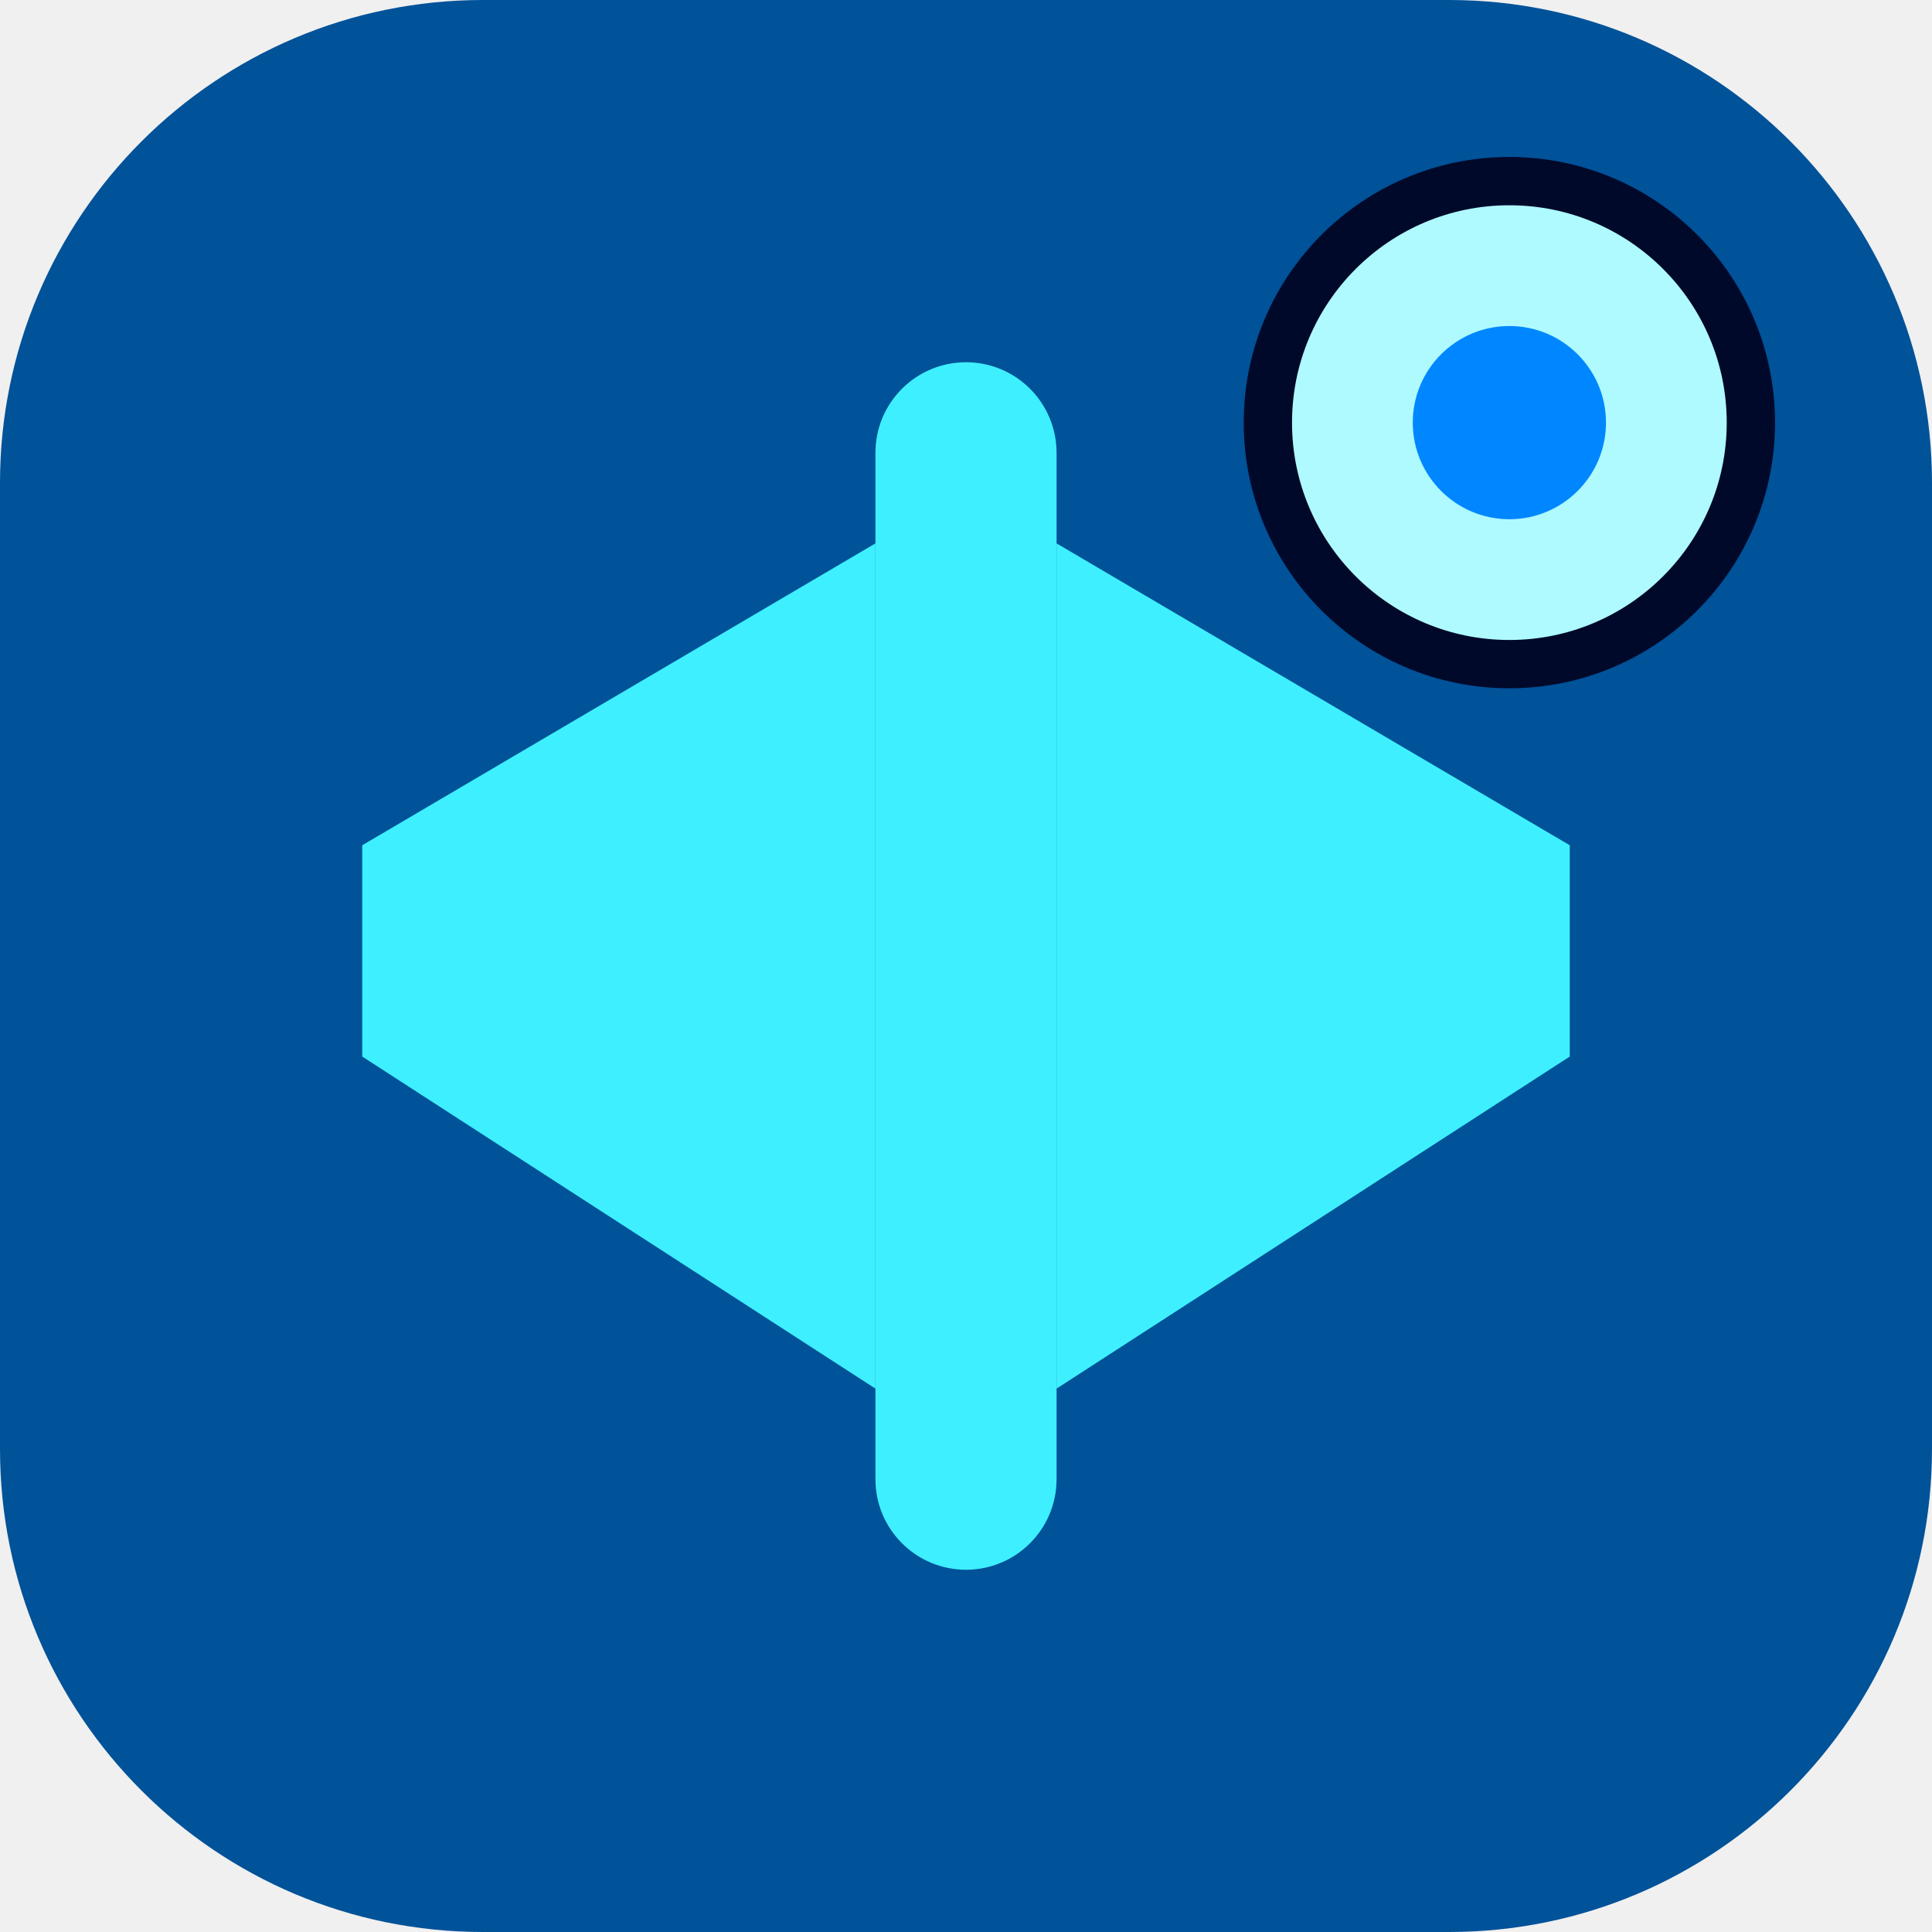
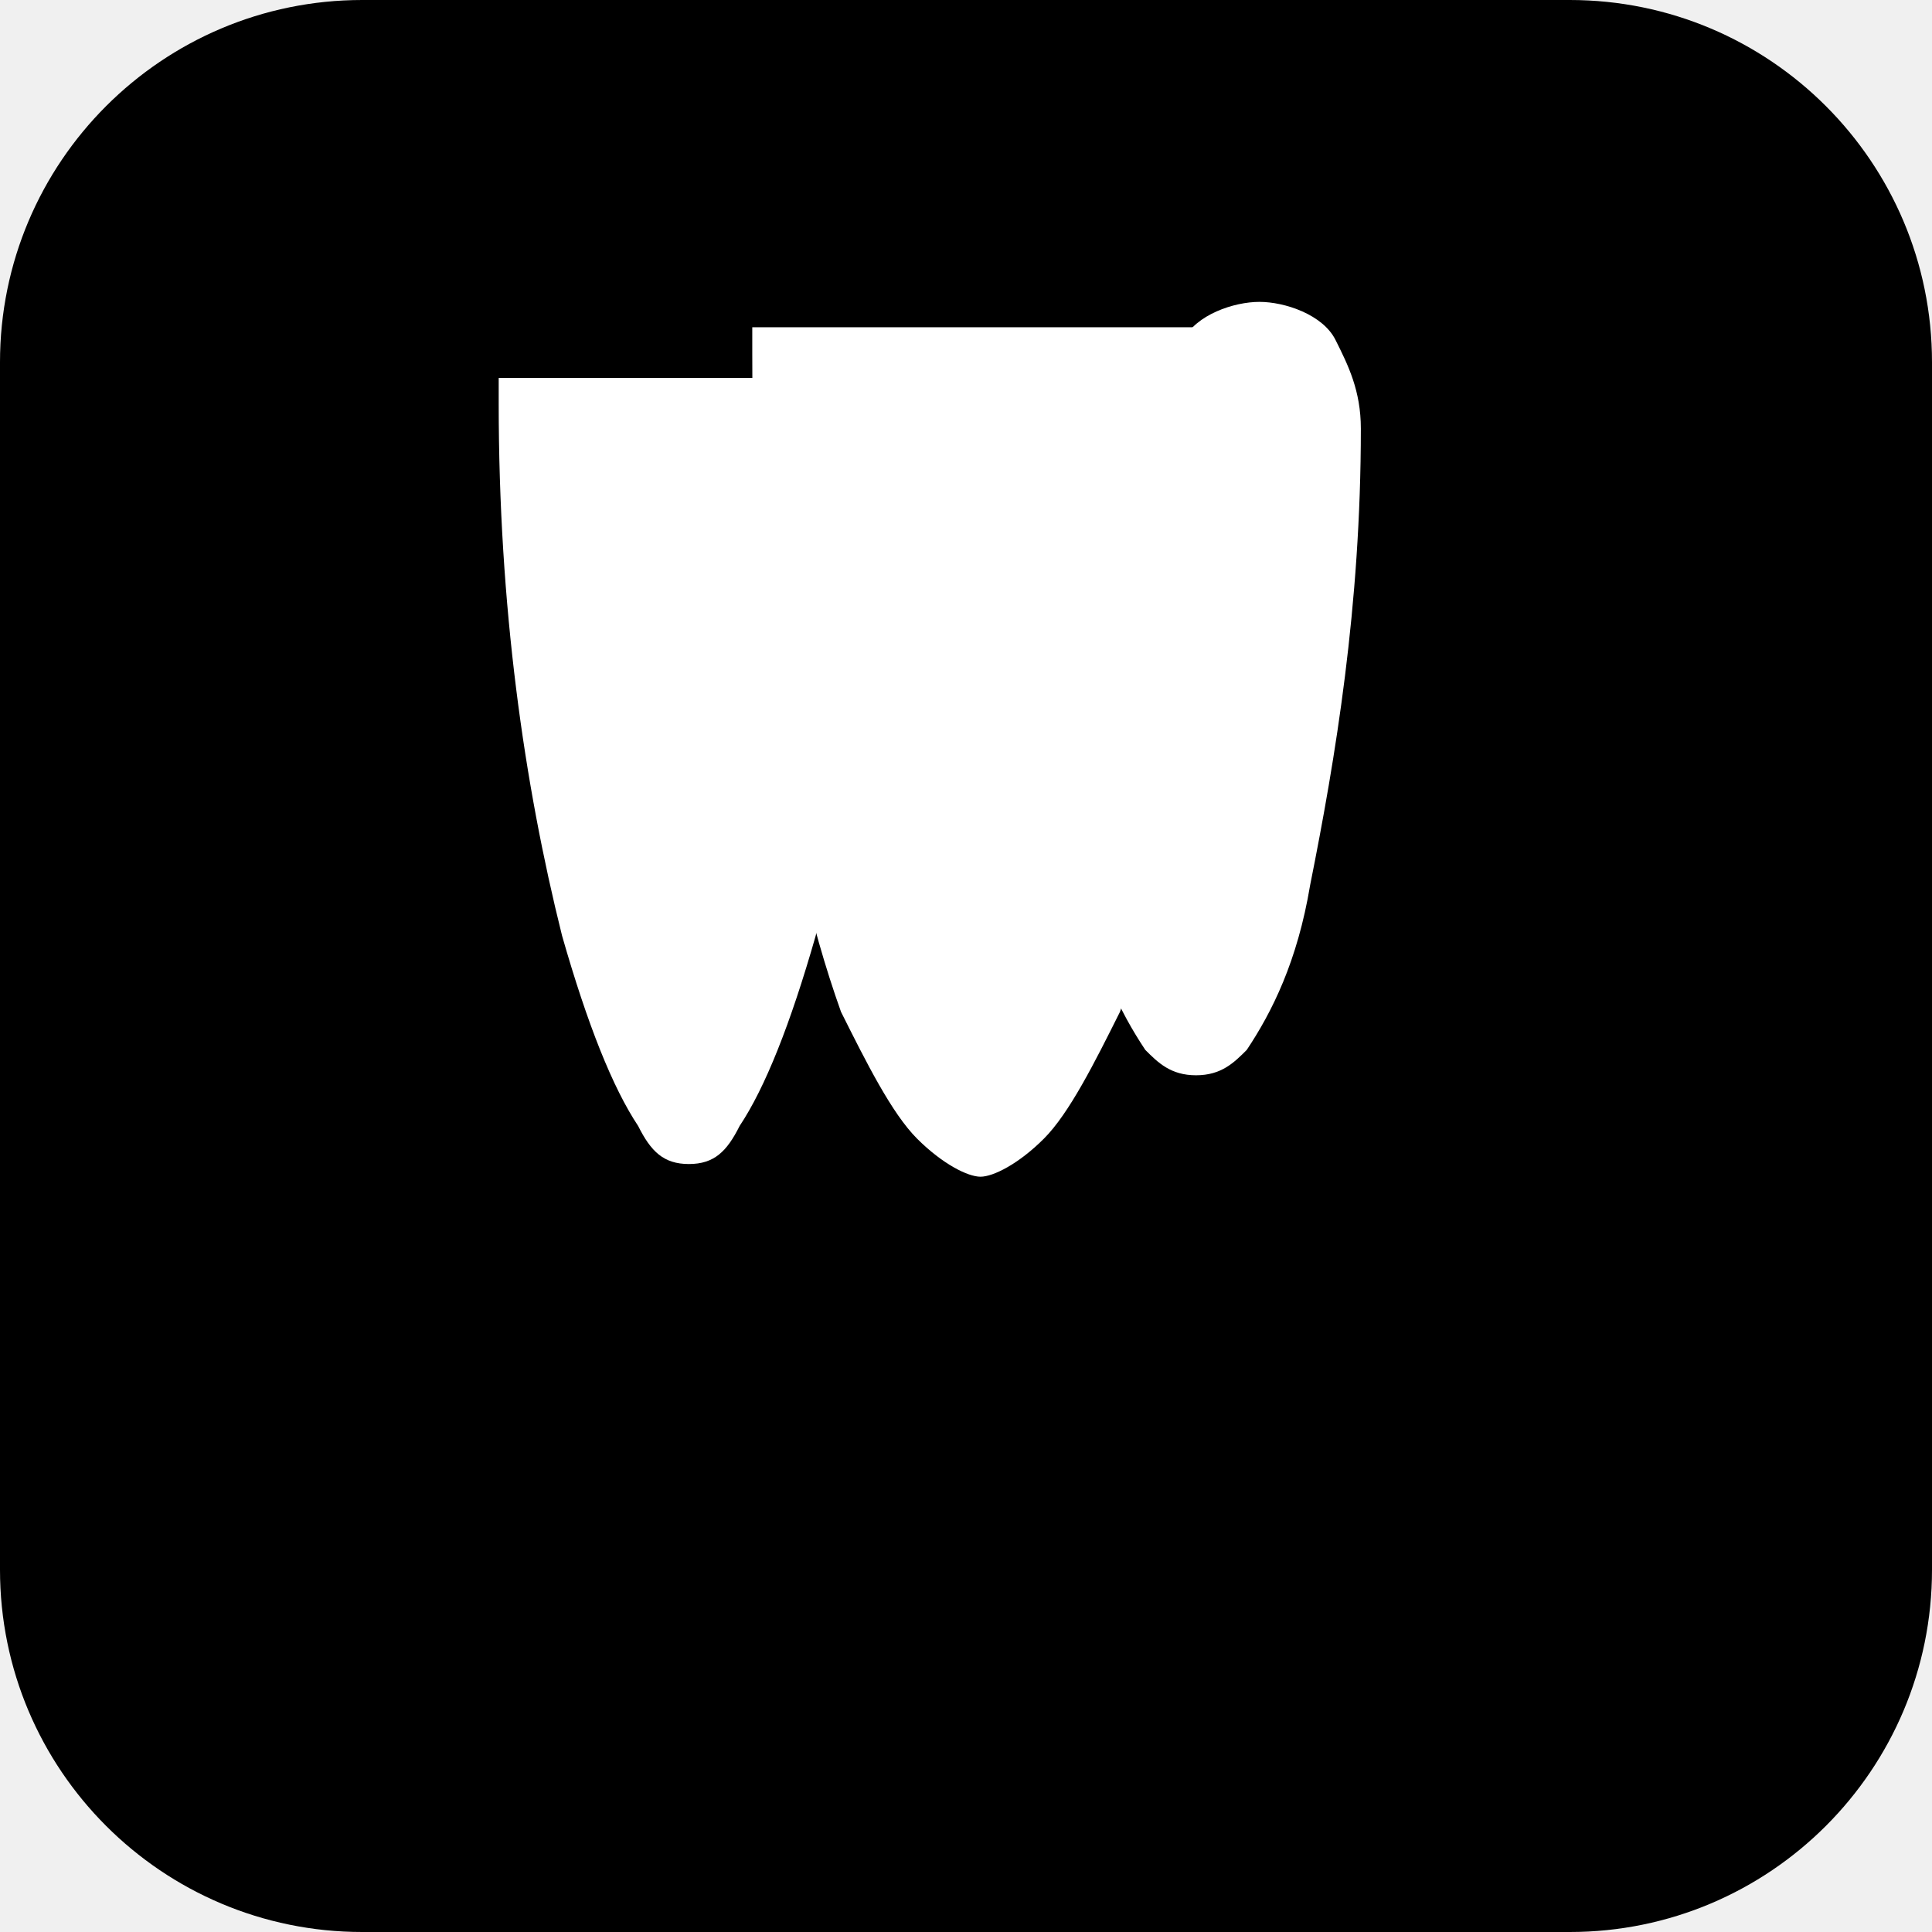
- <svg xmlns="http://www.w3.org/2000/svg" viewBox="0 0 32 32" role="img" aria-label="Personal AI">
-   <defs>
-     <linearGradient id="f-bg" x1="4" y1="2" x2="28" y2="30">
-       <stop offset="0" stop-color="#005299" />
-       <stop offset="1" stop-color="#00092A" />
-     </linearGradient>
-     <linearGradient id="f-wing" x1="16" y1="6" x2="16" y2="26">
-       <stop offset="0" stop-color="#3EF0FF" />
-       <stop offset="1" stop-color="#0087FF" />
-     </linearGradient>
-   </defs>
-   <rect width="32" height="32" rx="8" fill="url(#f-bg)" />
-   <g fill="url(#f-wing)">
-     <rect x="14.5" y="6" width="3" height="20" rx="1.5" />
-     <path d="M14.5 9 6 14v3.5L14.5 23V9z" />
-     <path d="M17.5 9 26 14v3.5L17.5 23V9z" />
+ <svg xmlns="http://www.w3.org/2000/svg" viewBox="0 0 64 64" fill="none">
+   <rect width="64" height="64" rx="12" fill="#000000" />
+   <g fill="#FFFFFF" transform="translate(14 10) scale(0.42)">
+     <path d="M6 8c0 16 2 30 5 42 2 7 4 12 6 15 1 2 2 3 4 3 2 0 3-1 4-3 2-3 4-8 6-15 3-12 5-26 5-42V6H6v2z" />
+     <path d="M26 4c0 20 2 38 7 52 2 4 4 8 6 10 2 2 4 3 5 3s3-1 5-3c2-2 4-6 6-10 5-14 7-32 7-52V2H26v2z" />
+     <path d="M48 10c0 14 2 26 4 36 1 6 3 10 5 13 1 1 2 2 4 2s3-1 4-2c2-3 4-7 5-13 2-10 4-22 4-36 0-3-1-5-2-7-1-2-4-3-6-3s-5 1-6 3c-1 2-2 4-2 7z" />
  </g>
-   <circle cx="25" cy="7" r="4" fill="#AFFAFF" stroke="#00092A" stroke-width="0.8" />
-   <circle cx="25" cy="7" r="1.6" fill="#0087FF" />
</svg>
